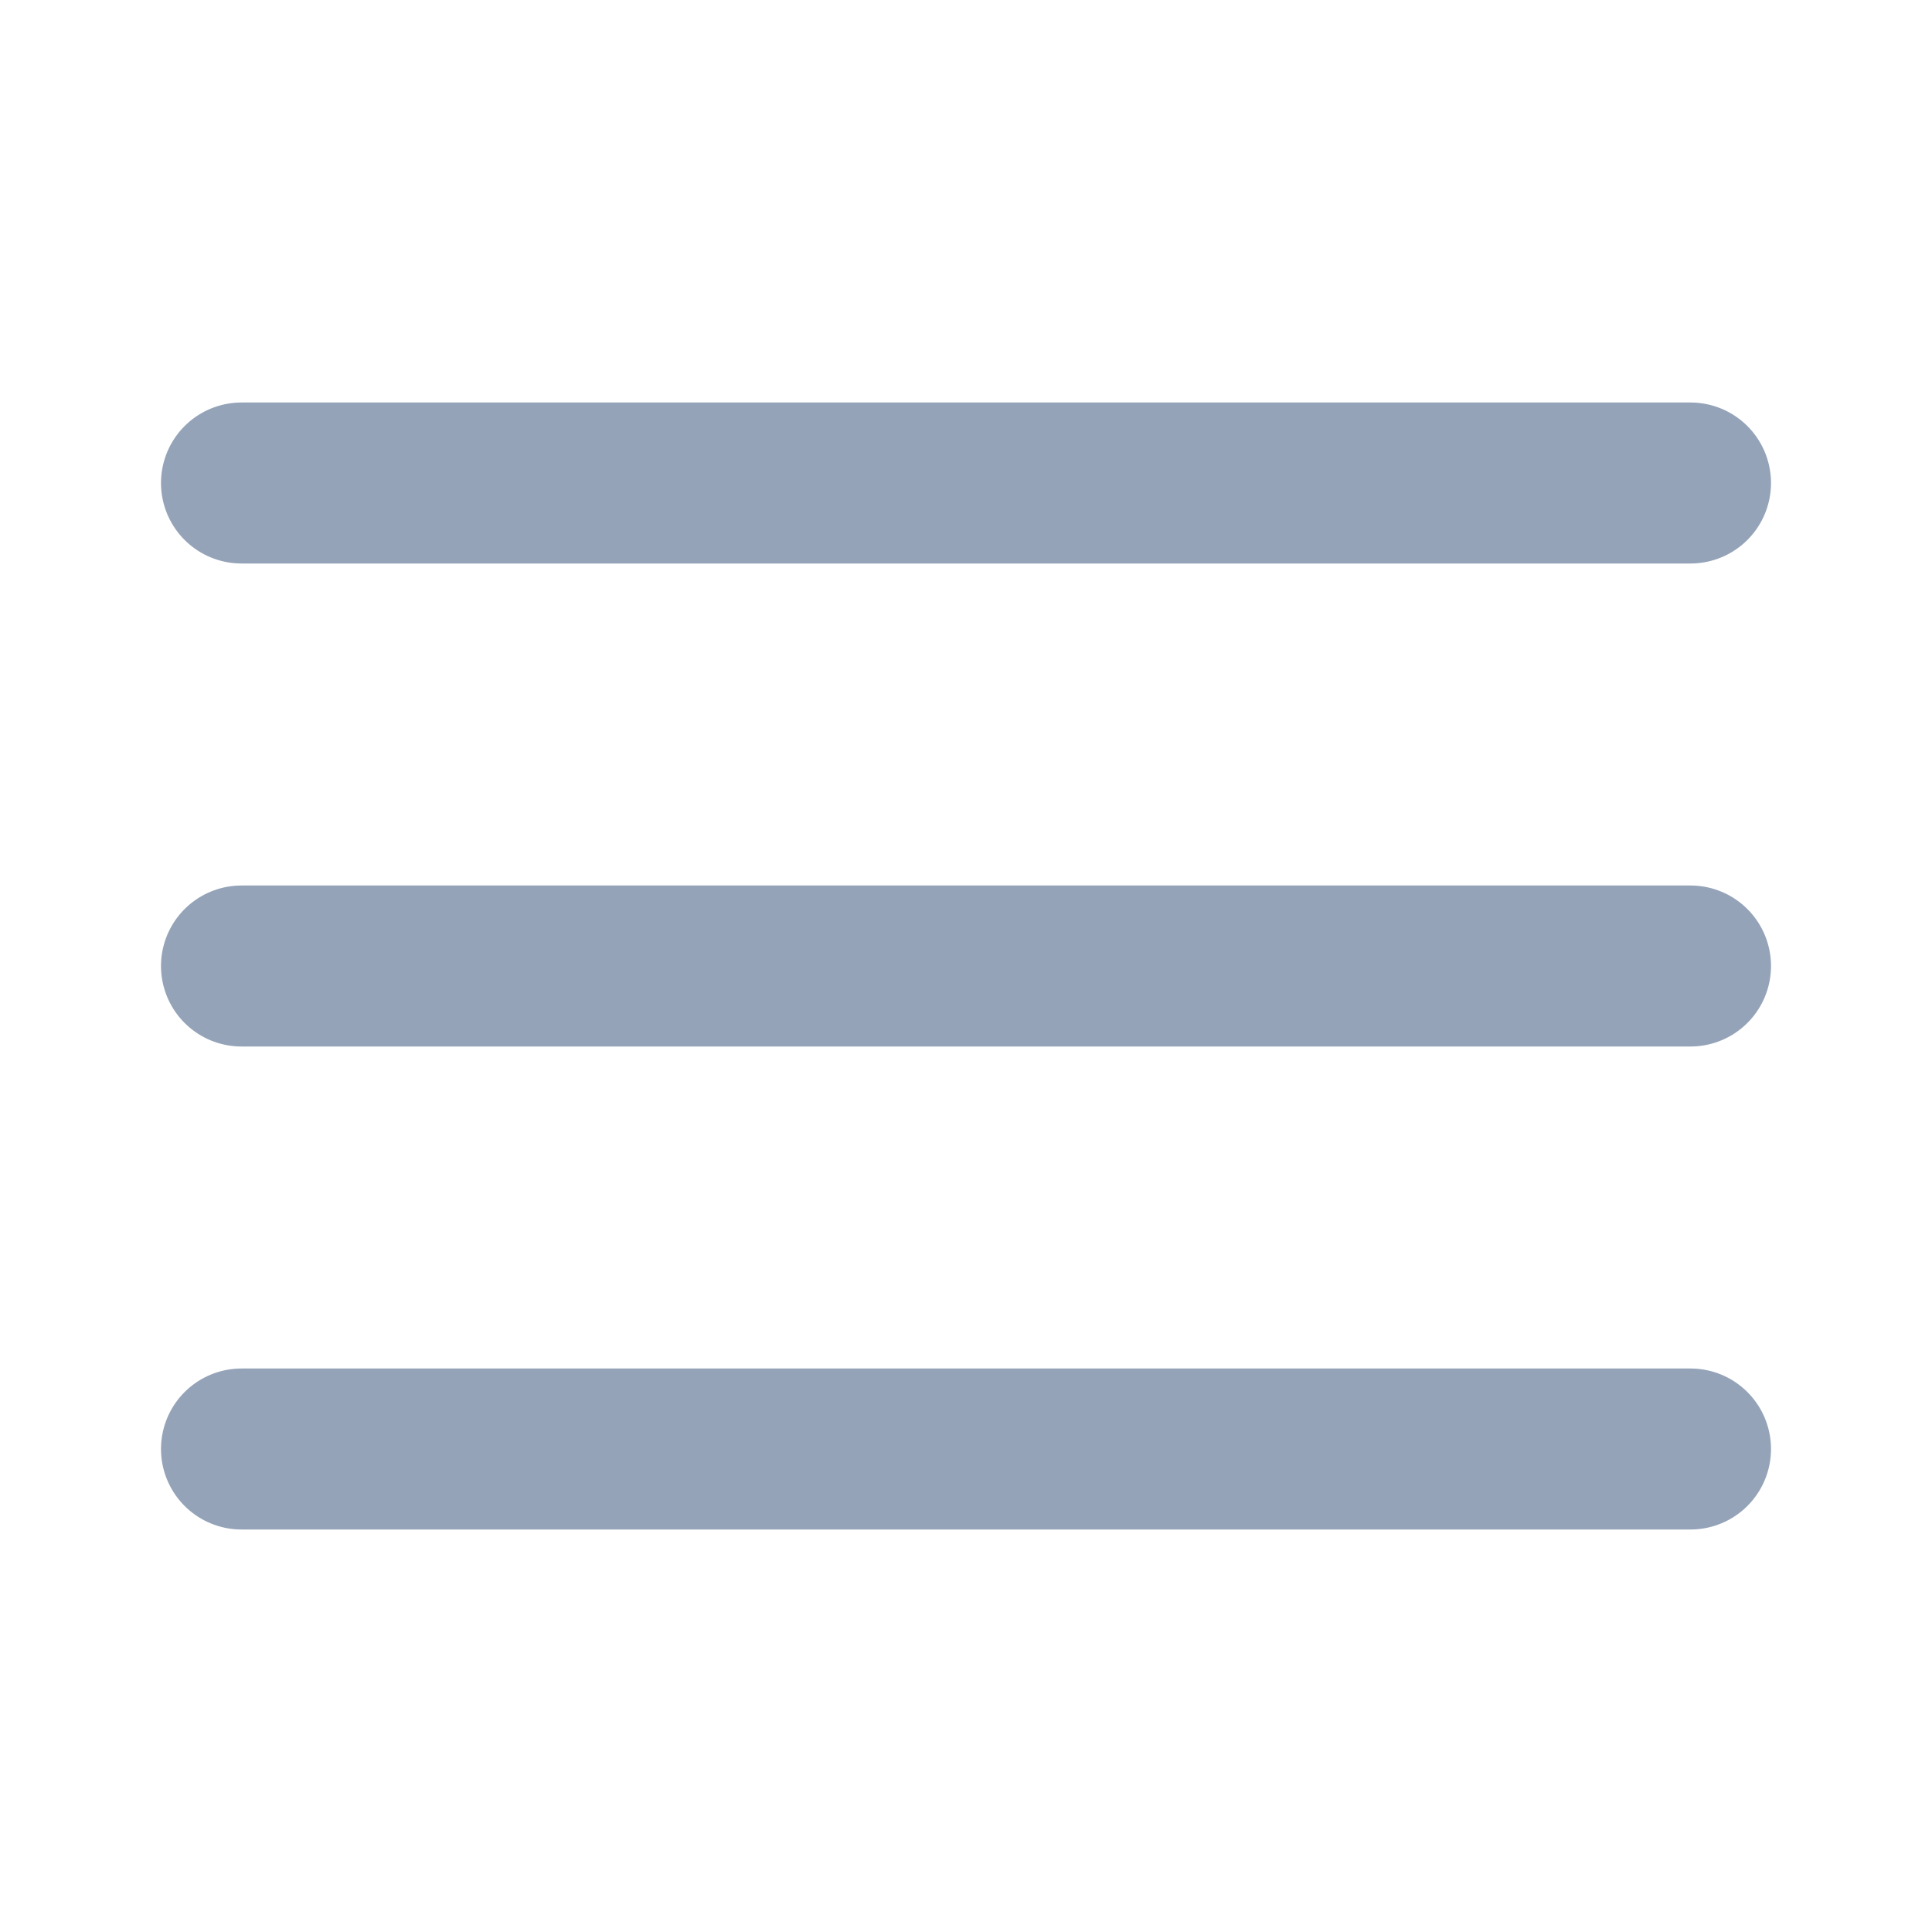
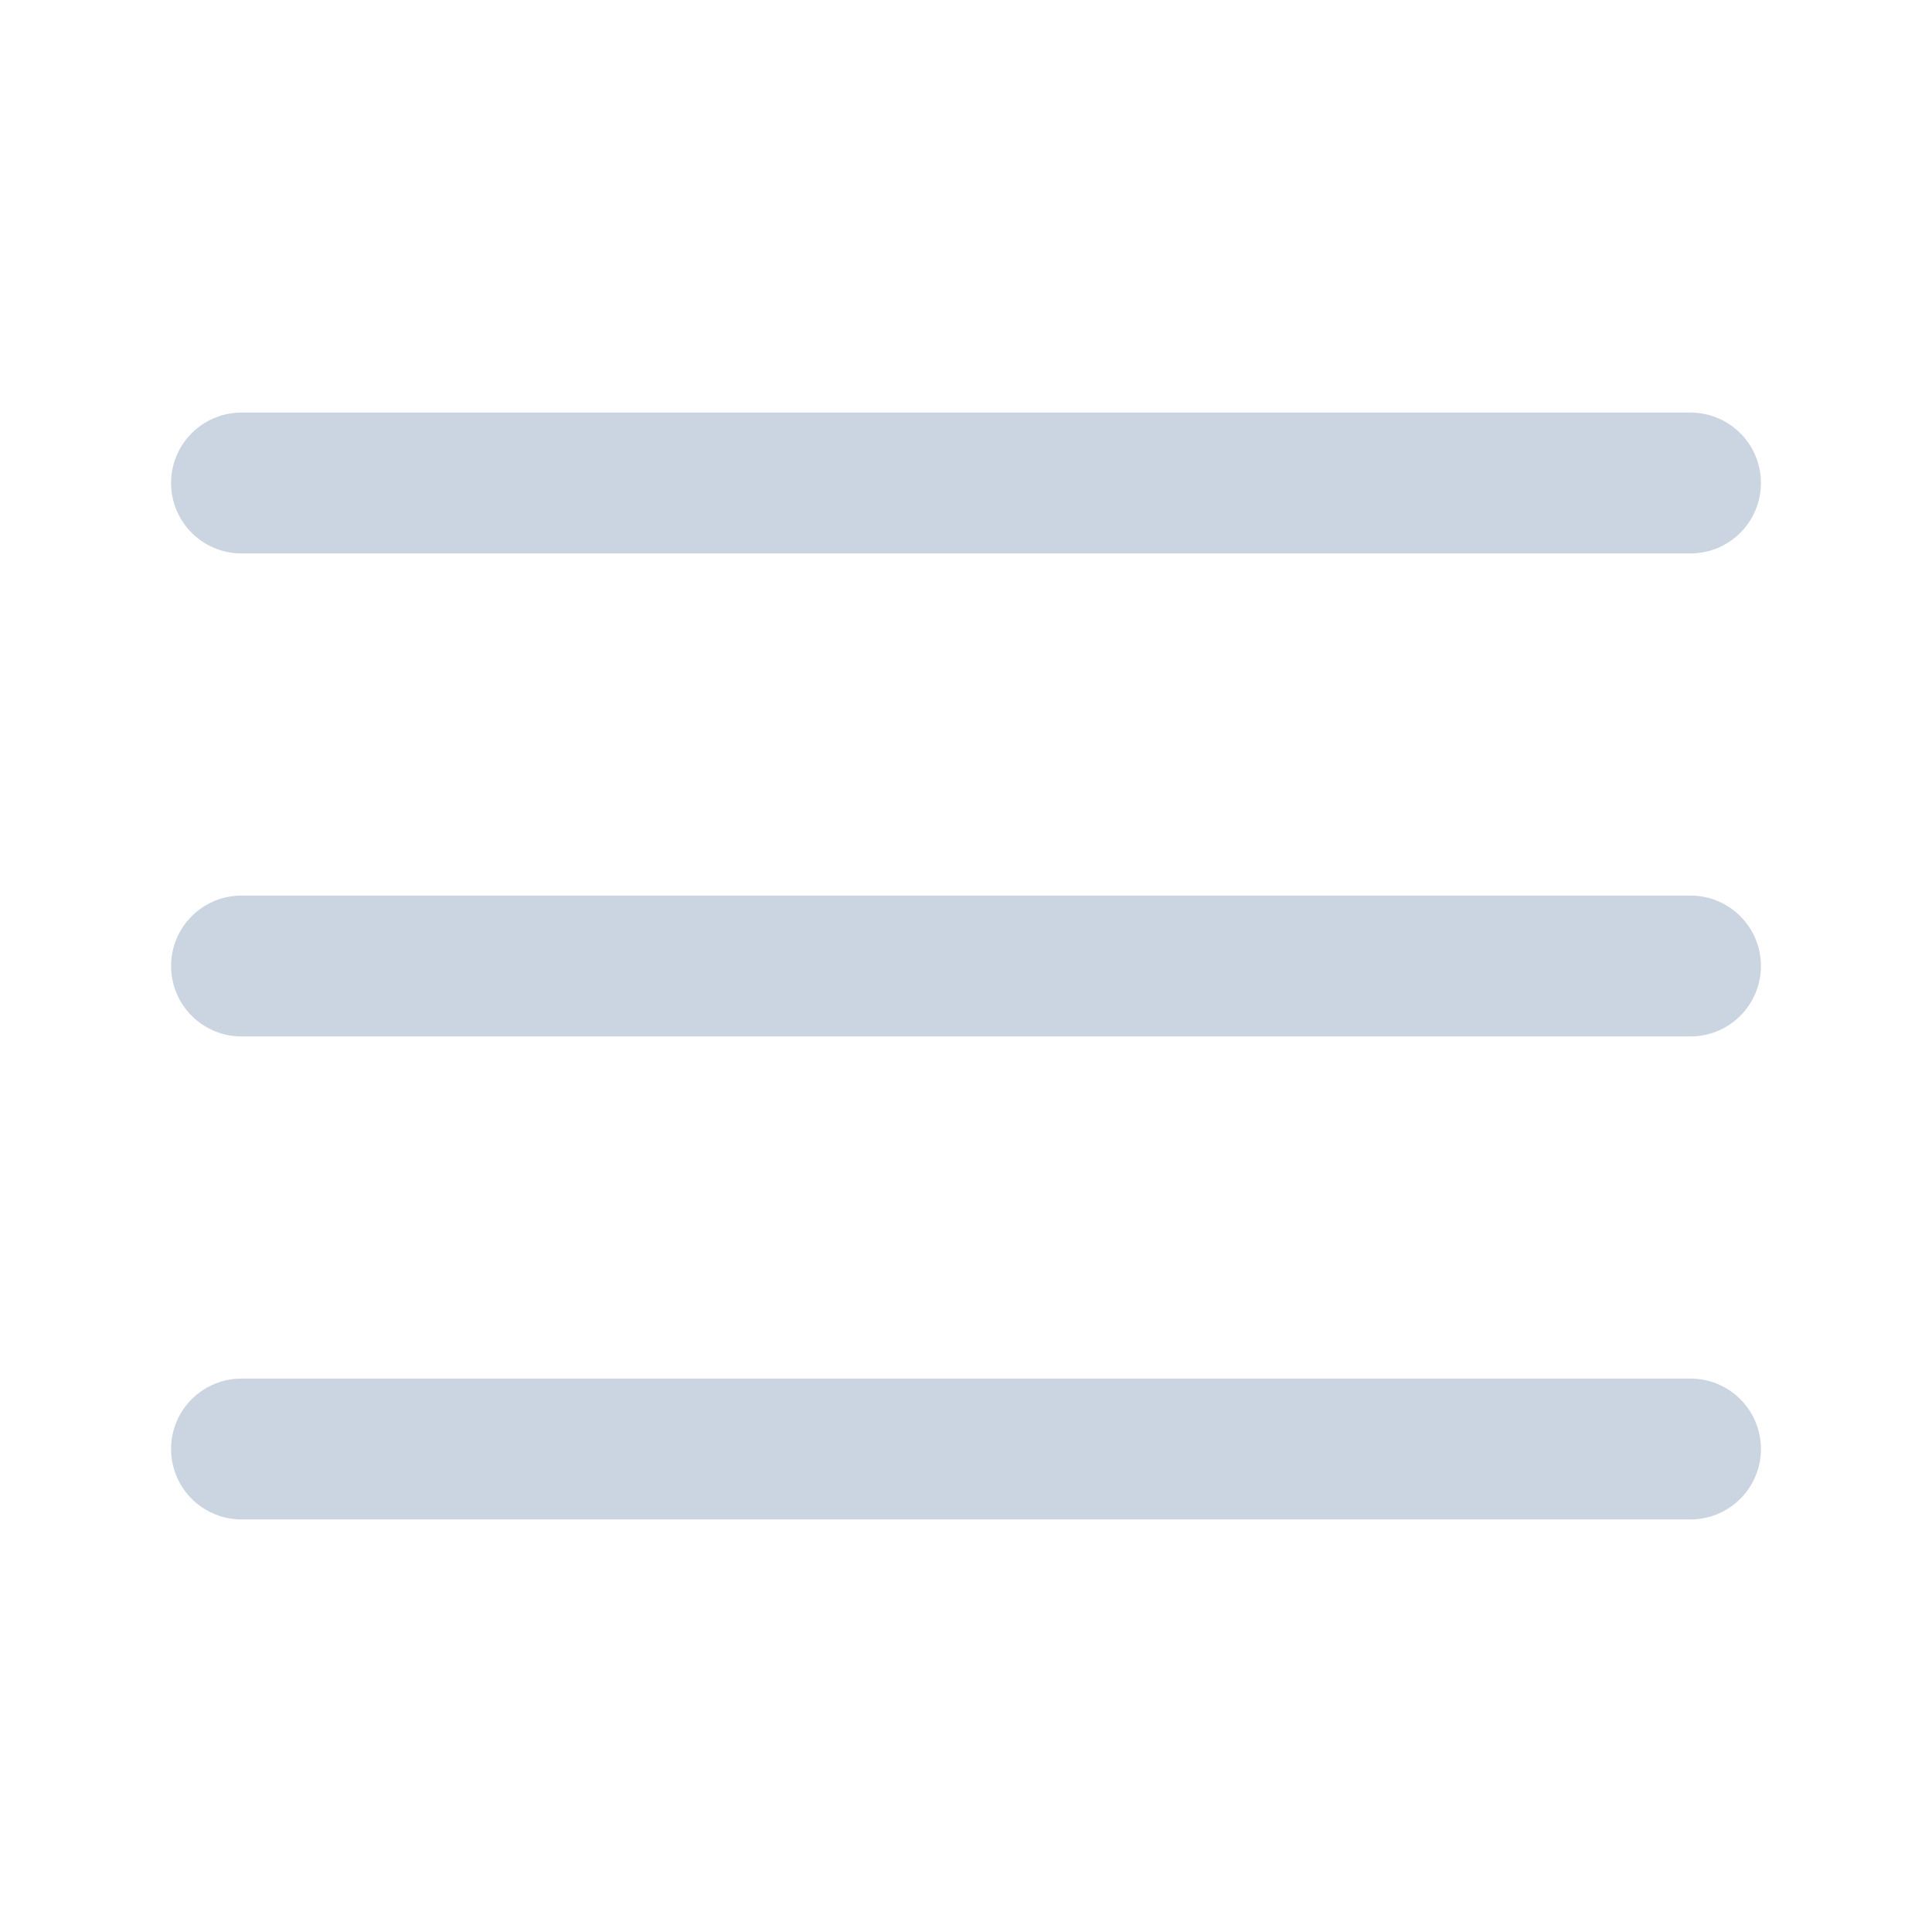
- <svg xmlns="http://www.w3.org/2000/svg" width="20" height="20" viewBox="0 0 24 24" fill="none" stroke="#94A3B8" stroke-width="2" stroke-linecap="round" stroke-linejoin="round">
+ <svg xmlns="http://www.w3.org/2000/svg" width="18" height="18" viewBox="0 0 24 24" fill="none" stroke="#CBD5E1" stroke-width="1.75" stroke-linecap="round" stroke-linejoin="round">
+   <line x1="3" y1="6" x2="21" y2="6" />
  <line x1="3" y1="12" x2="21" y2="12" />
-   <line x1="3" y1="6" x2="21" y2="6" />
  <line x1="3" y1="18" x2="21" y2="18" />
</svg>
